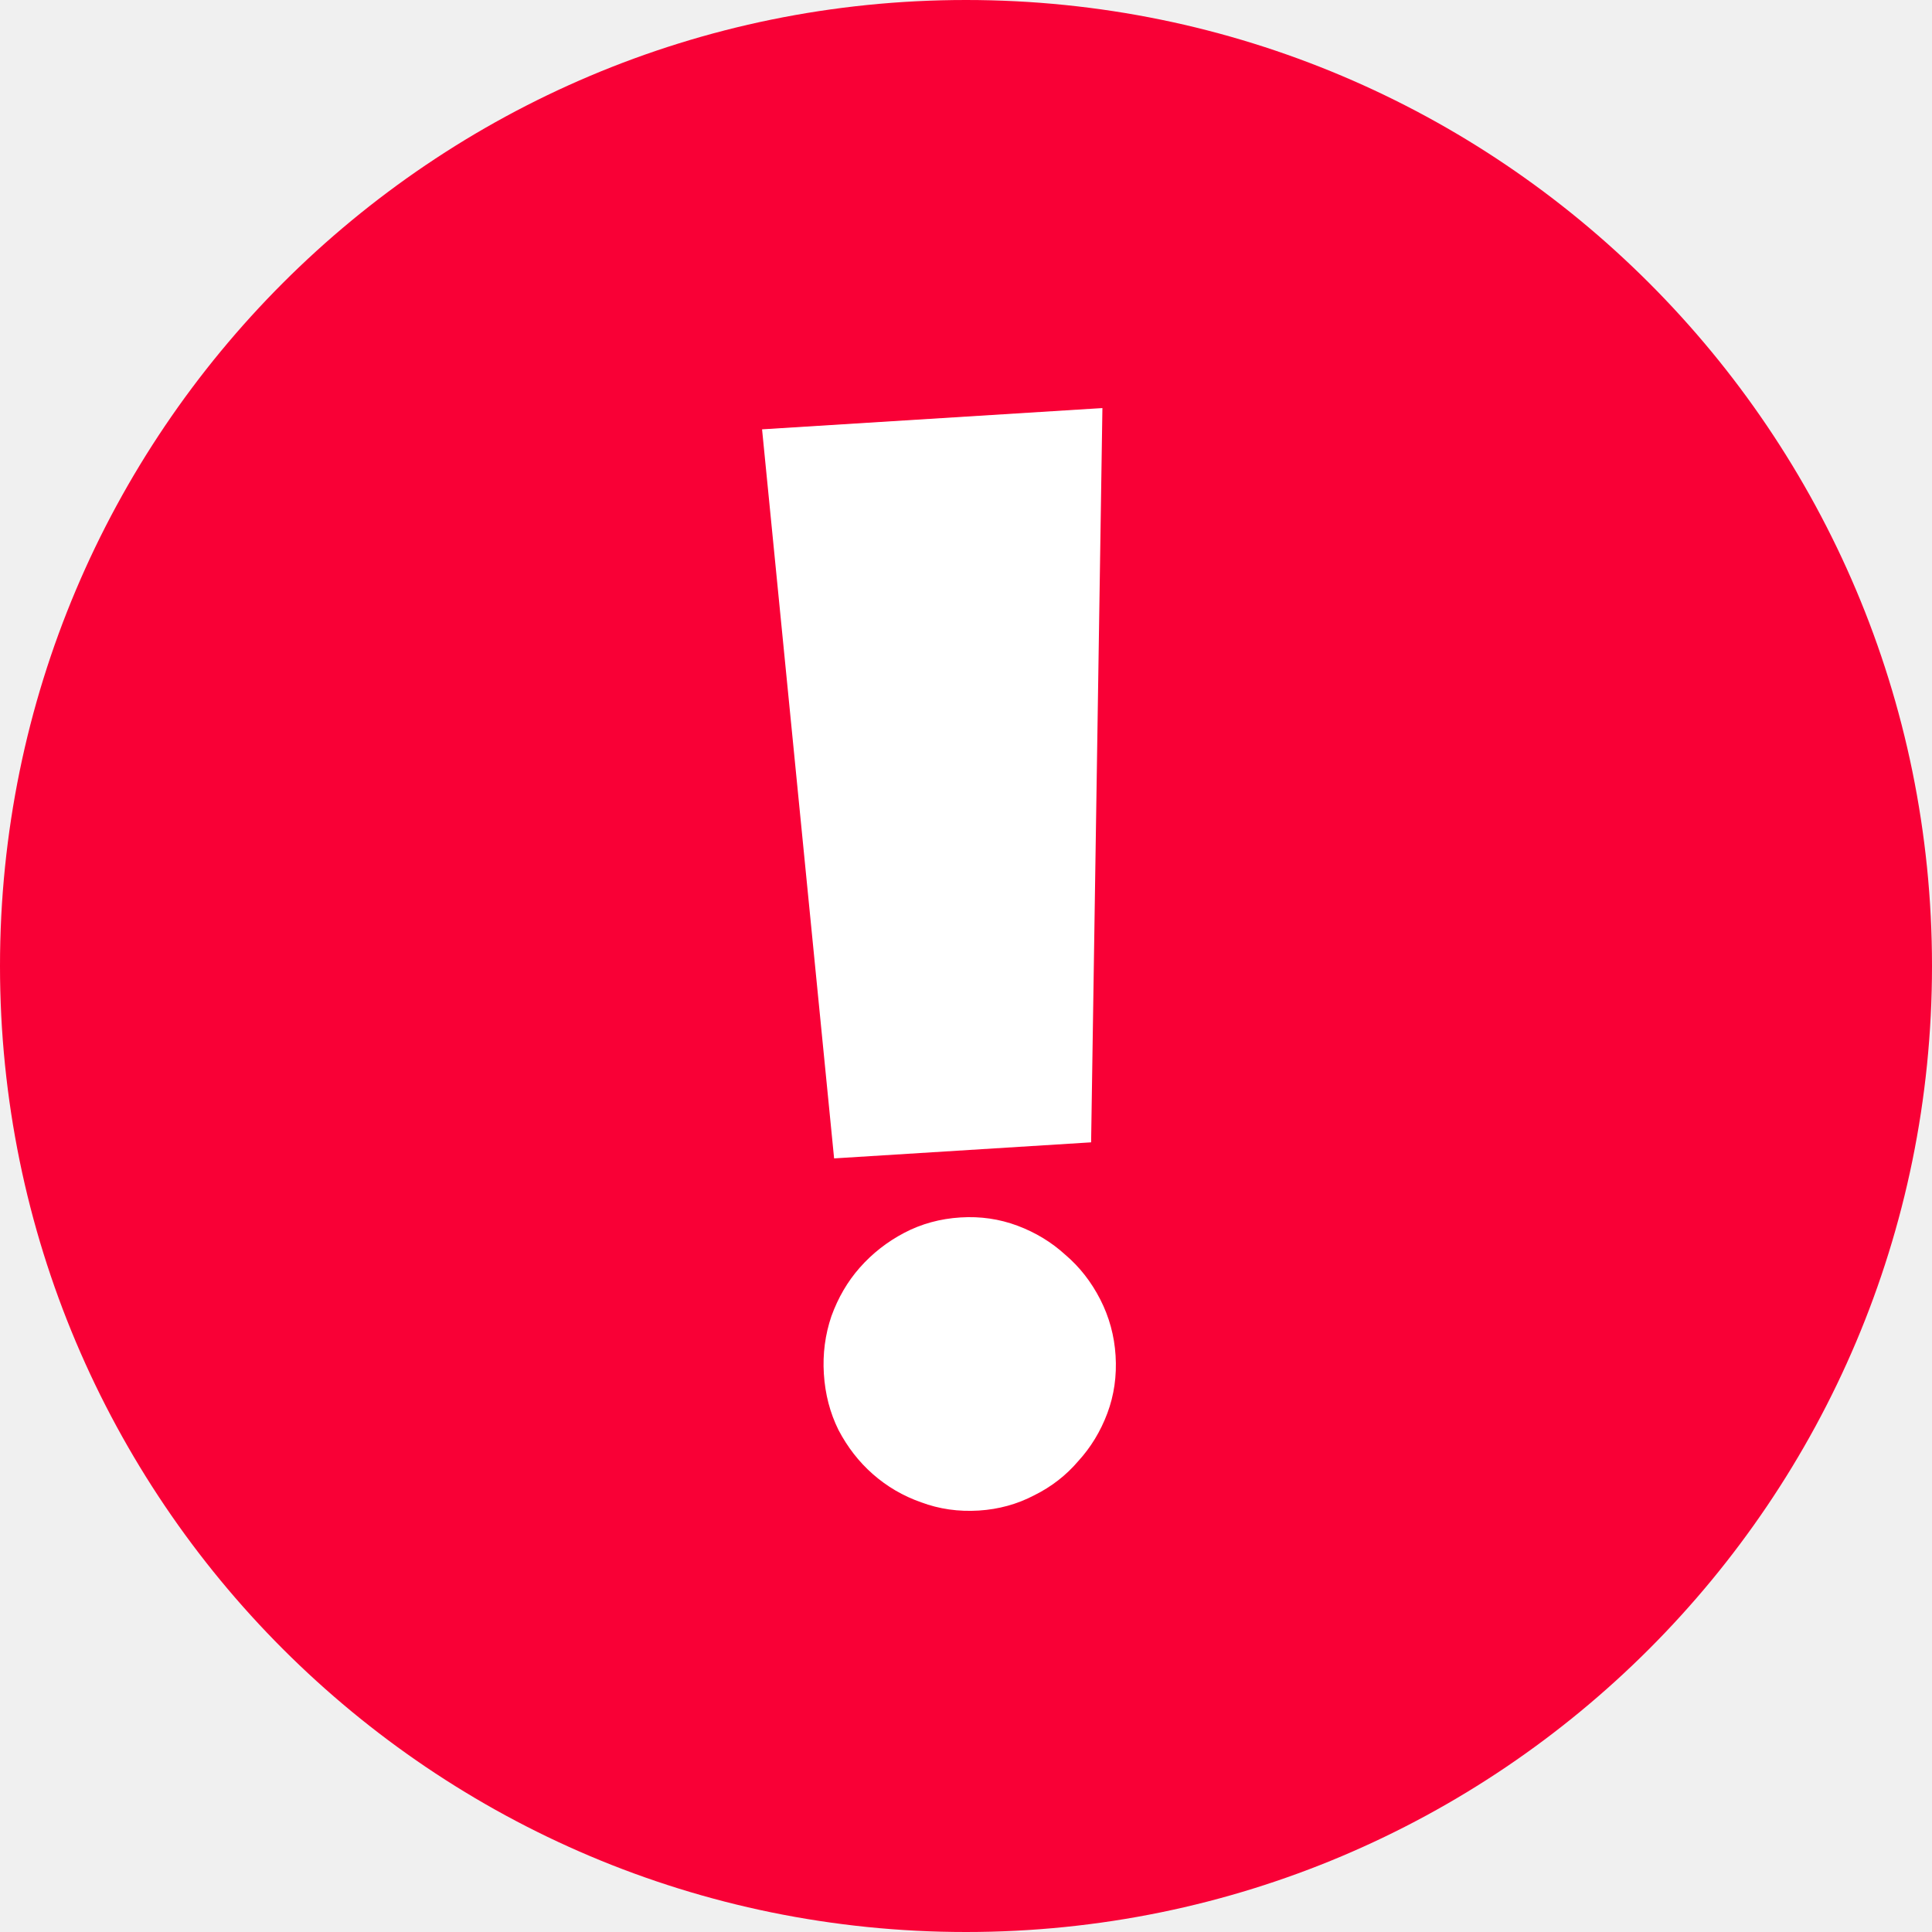
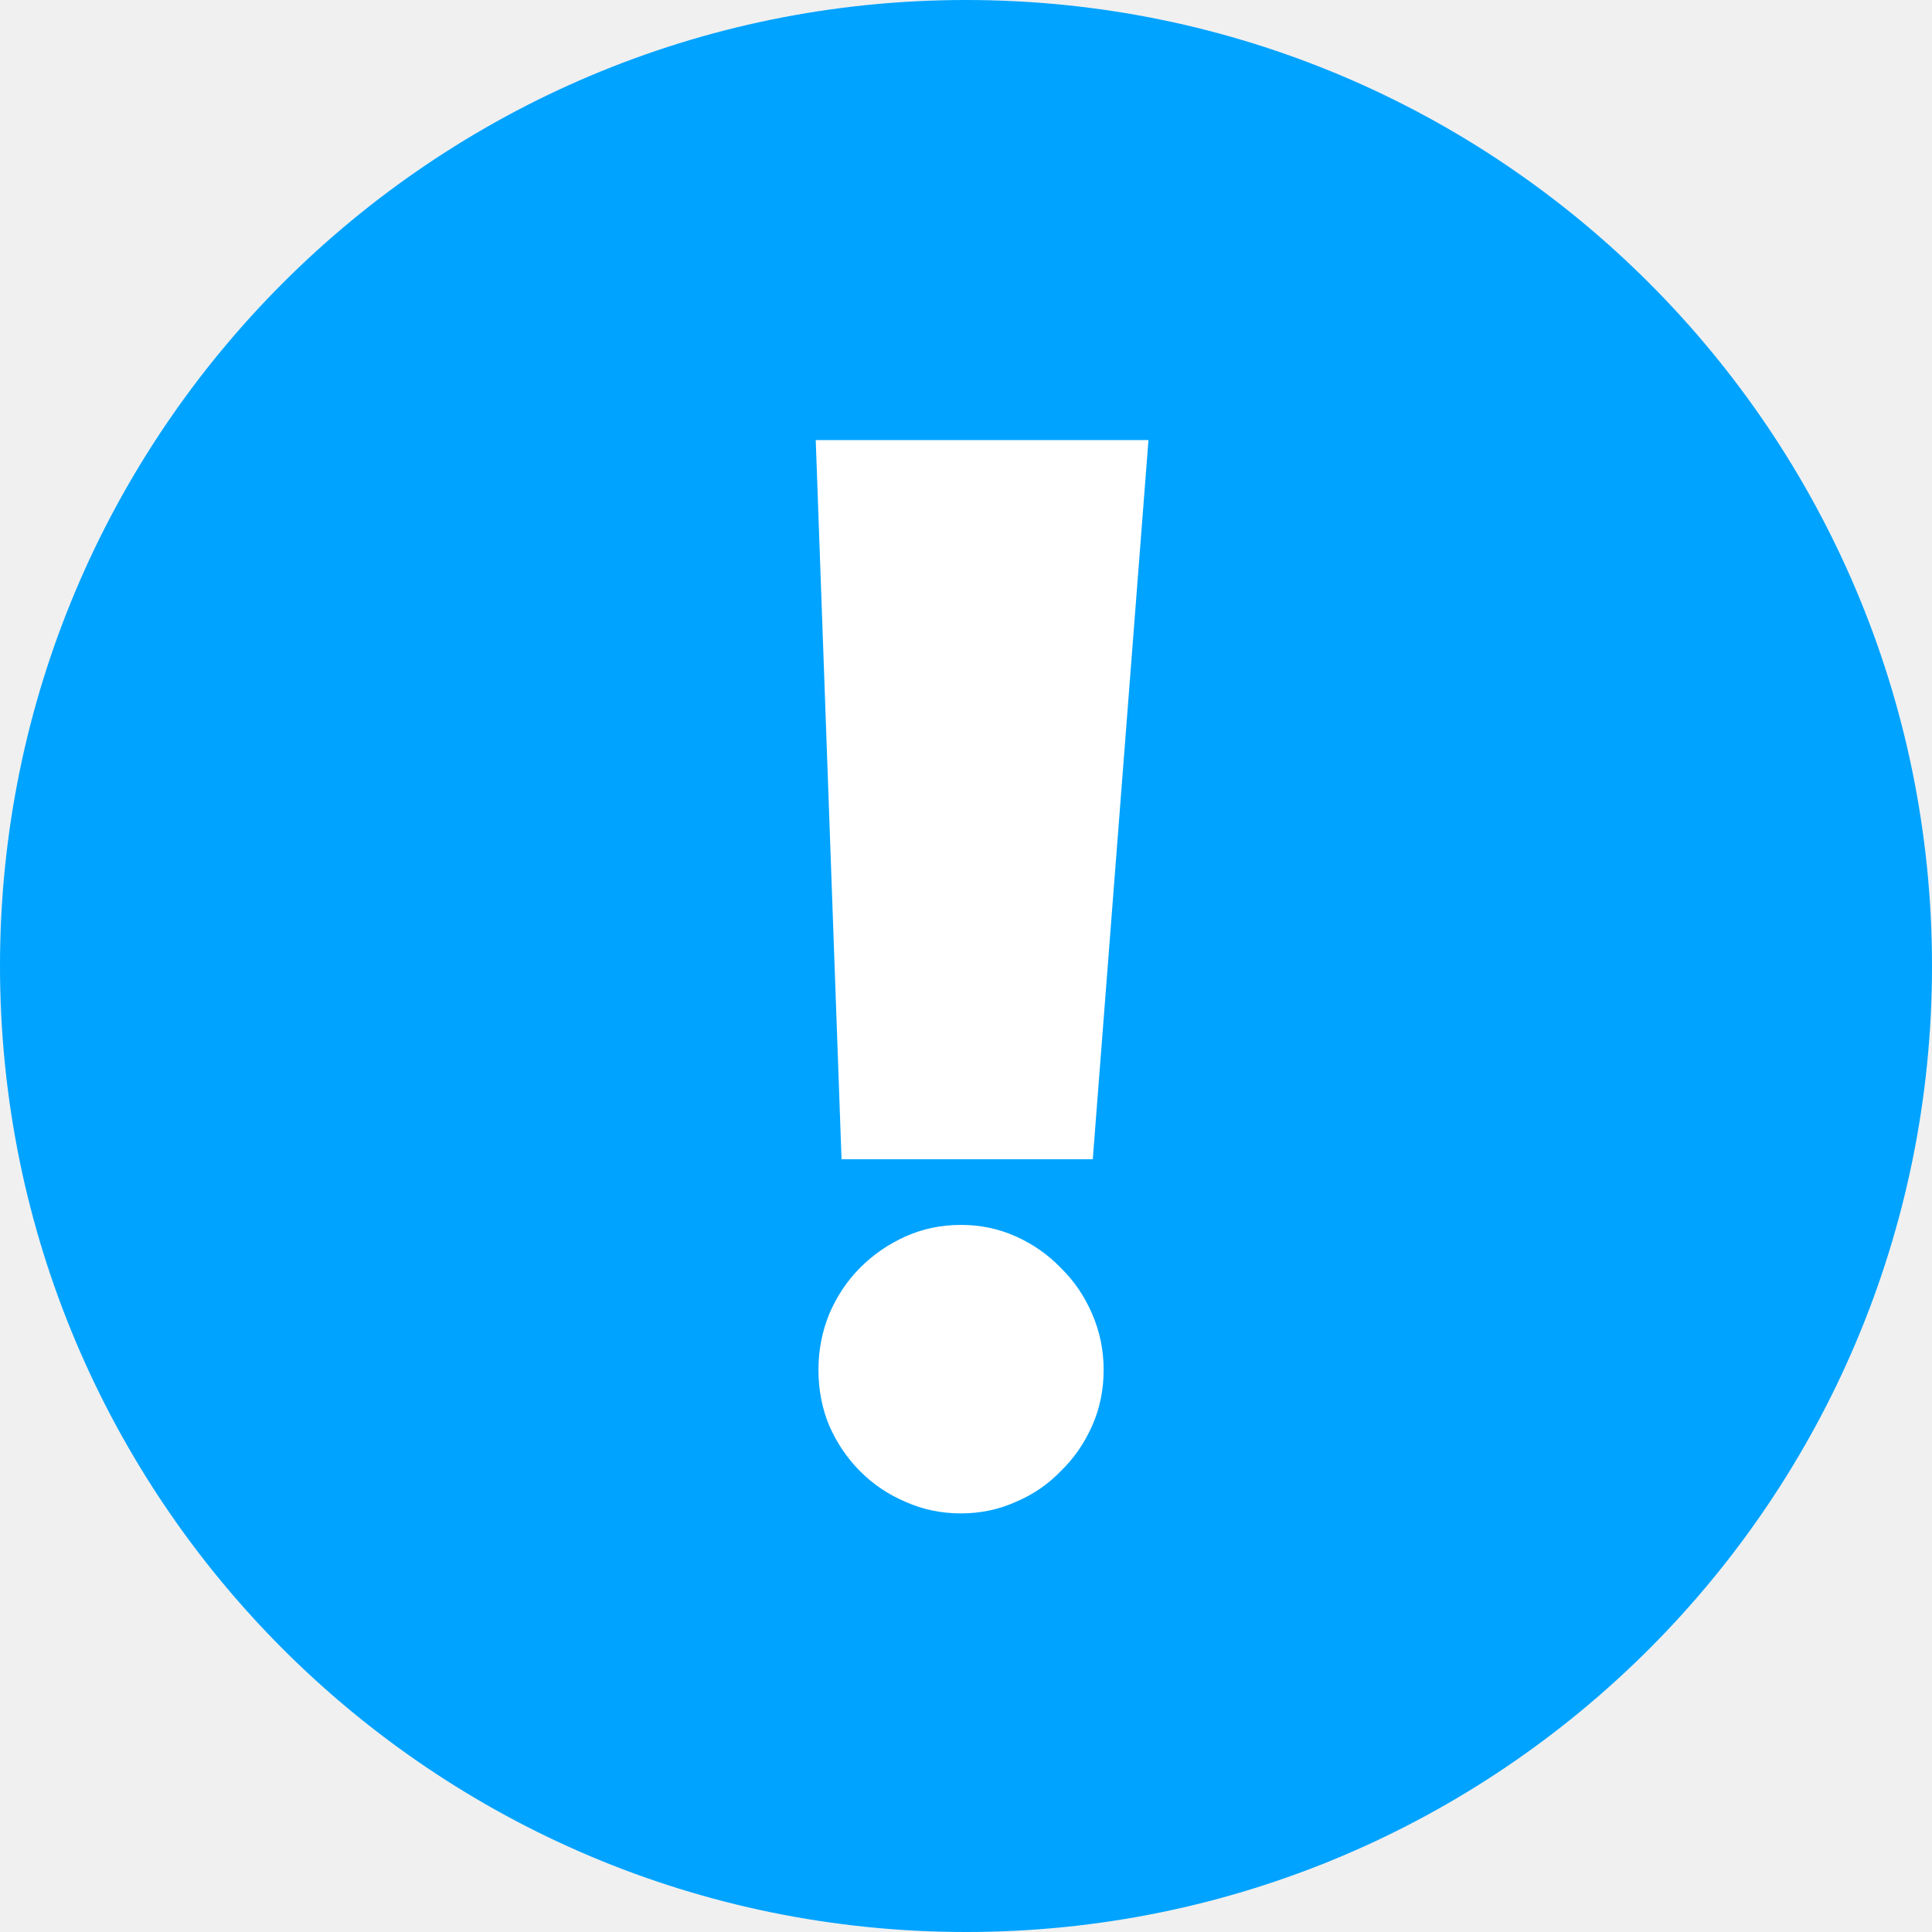
<svg xmlns="http://www.w3.org/2000/svg" width="180" height="180" viewBox="0 0 180 180" fill="none">
-   <circle cx="90" cy="90" r="90" fill="#F90036" />
-   <path d="M102.709 38.019L101.656 106.429L77.712 107.925L71 40L102.709 38.019ZM103.936 126.296C104.055 128.194 103.799 129.986 103.168 131.671C102.537 133.356 101.633 134.842 100.458 136.128C99.328 137.455 97.965 138.514 96.368 139.307C94.775 140.143 93.051 140.619 91.195 140.735C89.297 140.853 87.505 140.597 85.82 139.966C84.138 139.378 82.632 138.498 81.303 137.325C80.019 136.192 78.96 134.829 78.124 133.236C77.331 131.639 76.875 129.892 76.757 127.994C76.641 126.139 76.876 124.348 77.461 122.623C78.089 120.894 78.969 119.388 80.102 118.105C81.275 116.776 82.658 115.693 84.252 114.857C85.845 114.021 87.591 113.544 89.49 113.426C91.345 113.31 93.115 113.567 94.8 114.198C96.485 114.829 97.971 115.733 99.257 116.908C100.584 118.038 101.666 119.421 102.505 121.058C103.343 122.695 103.82 124.441 103.936 126.296Z" fill="white" />
+   <circle cx="90" cy="90" r="90" fill="#00A3FF" />
+   <path d="M107 41L101.812 108.006H78.404L76 41H107ZM102.824 127.624C102.824 129.493 102.466 131.234 101.749 132.847C101.032 134.461 100.062 135.862 98.839 137.051C97.658 138.282 96.266 139.238 94.663 139.917C93.061 140.639 91.352 141 89.539 141C87.683 141 85.954 140.639 84.351 139.917C82.748 139.238 81.335 138.282 80.112 137.051C78.931 135.862 77.982 134.461 77.265 132.847C76.591 131.234 76.253 129.493 76.253 127.624C76.253 125.798 76.591 124.057 77.265 122.401C77.982 120.745 78.931 119.323 80.112 118.134C81.335 116.902 82.748 115.926 84.351 115.204C85.954 114.482 87.683 114.121 89.539 114.121C91.352 114.121 93.061 114.482 94.663 115.204C96.266 115.926 97.658 116.902 98.839 118.134C100.062 119.323 101.032 120.745 101.749 122.401C102.466 124.057 102.824 125.798 102.824 127.624Z" fill="white" />
</svg>
